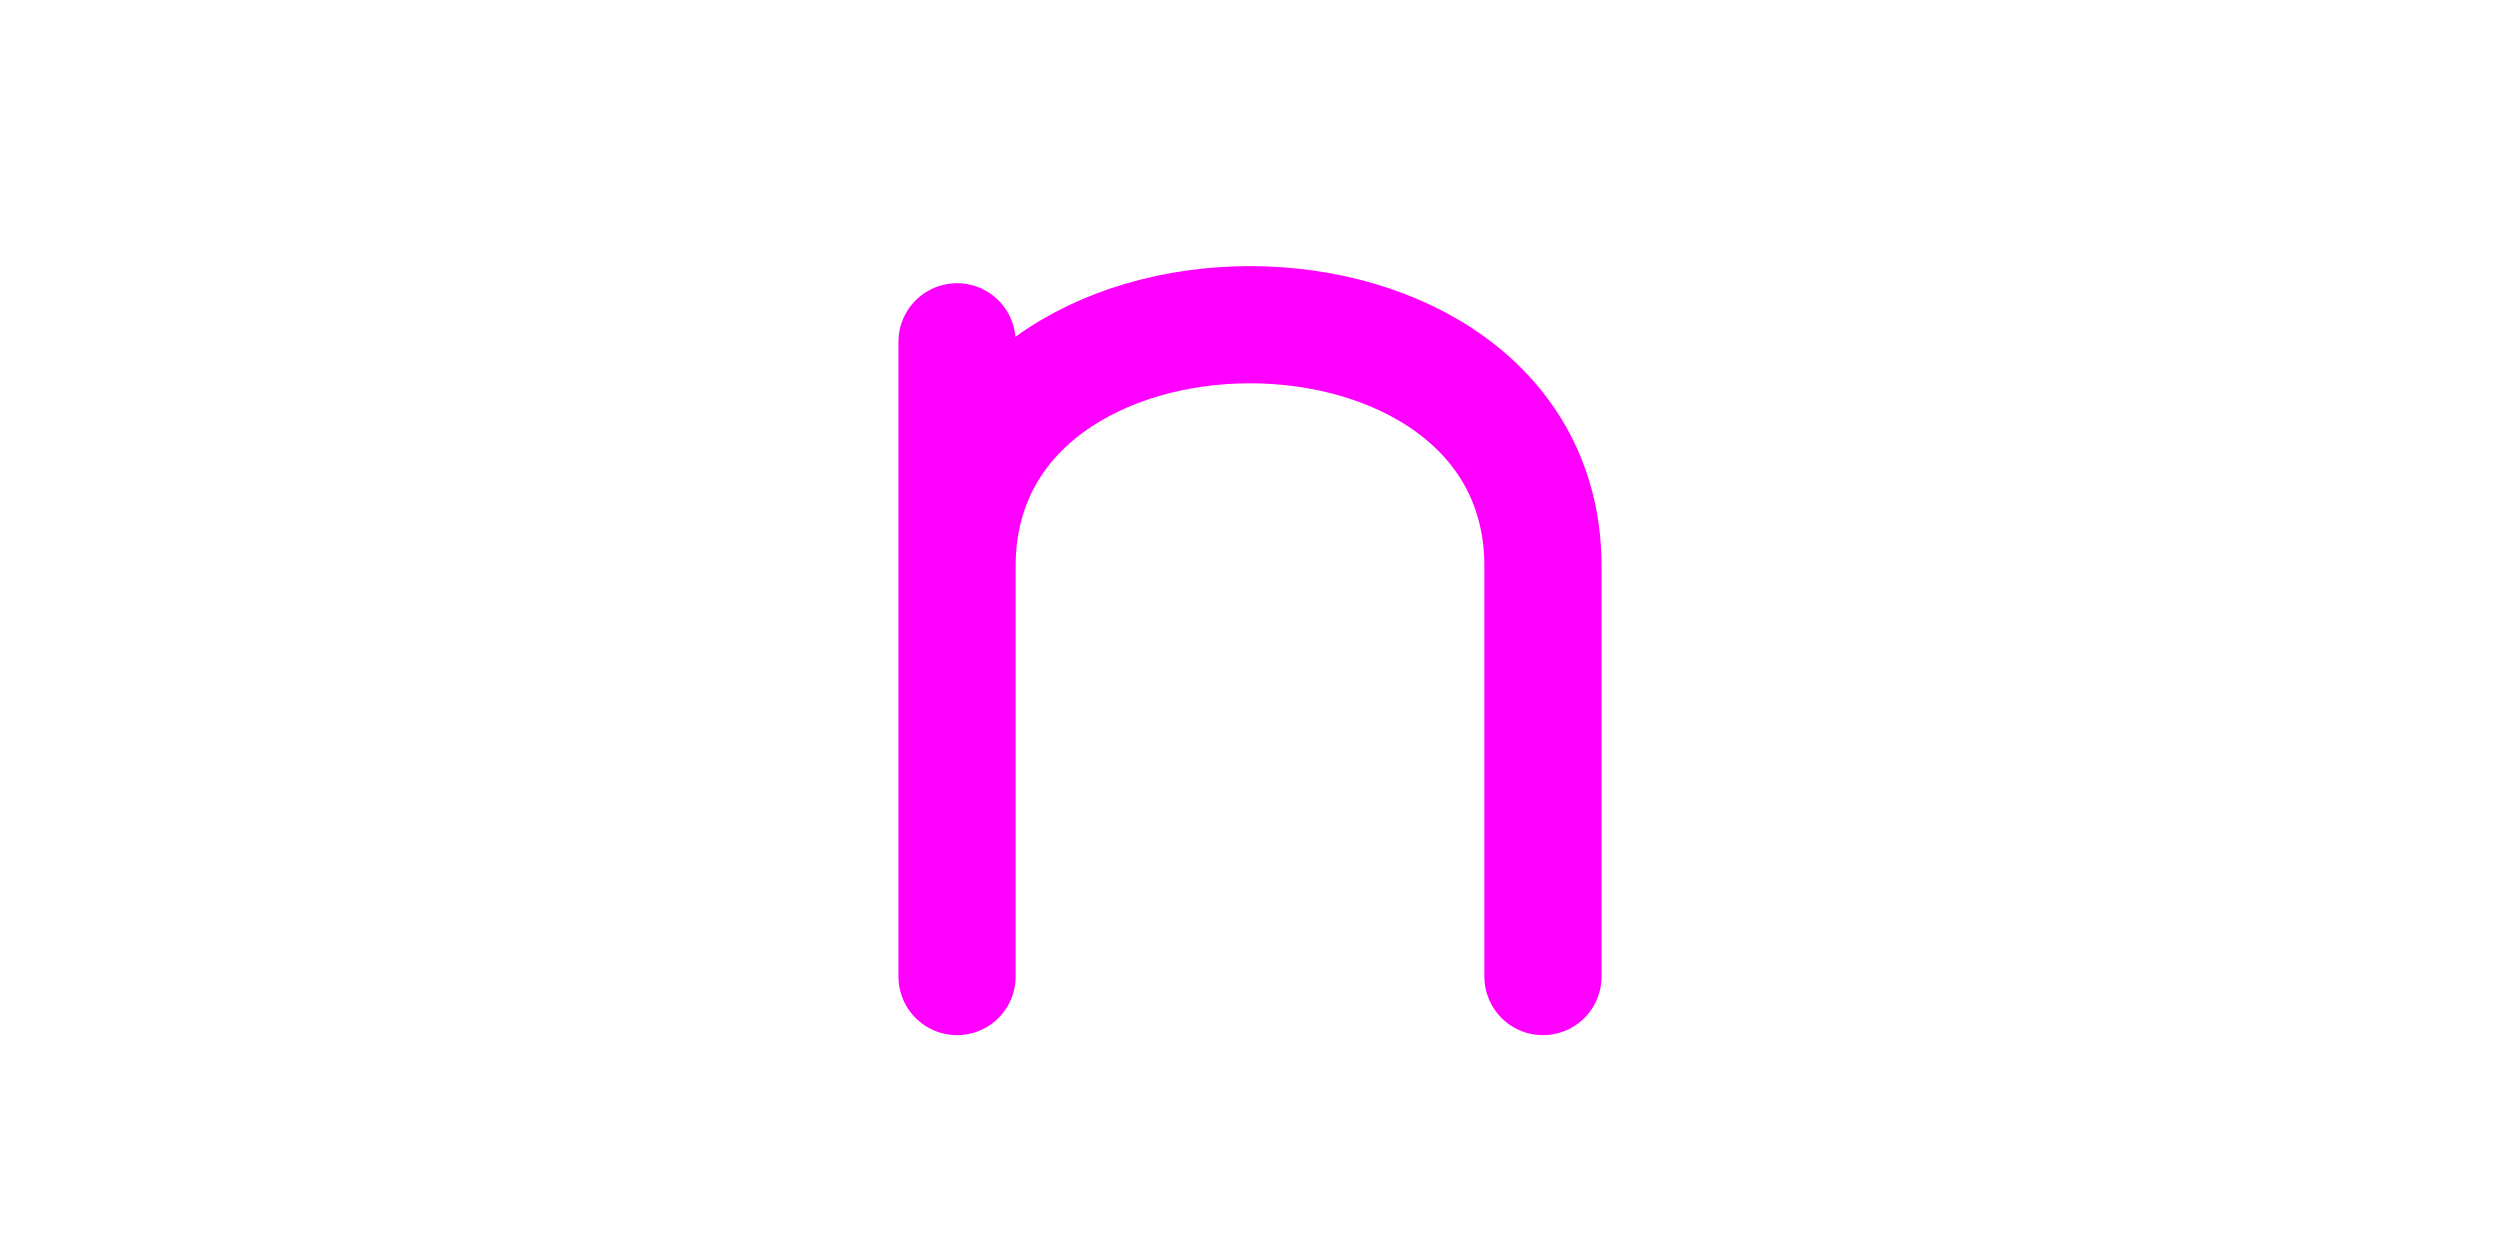
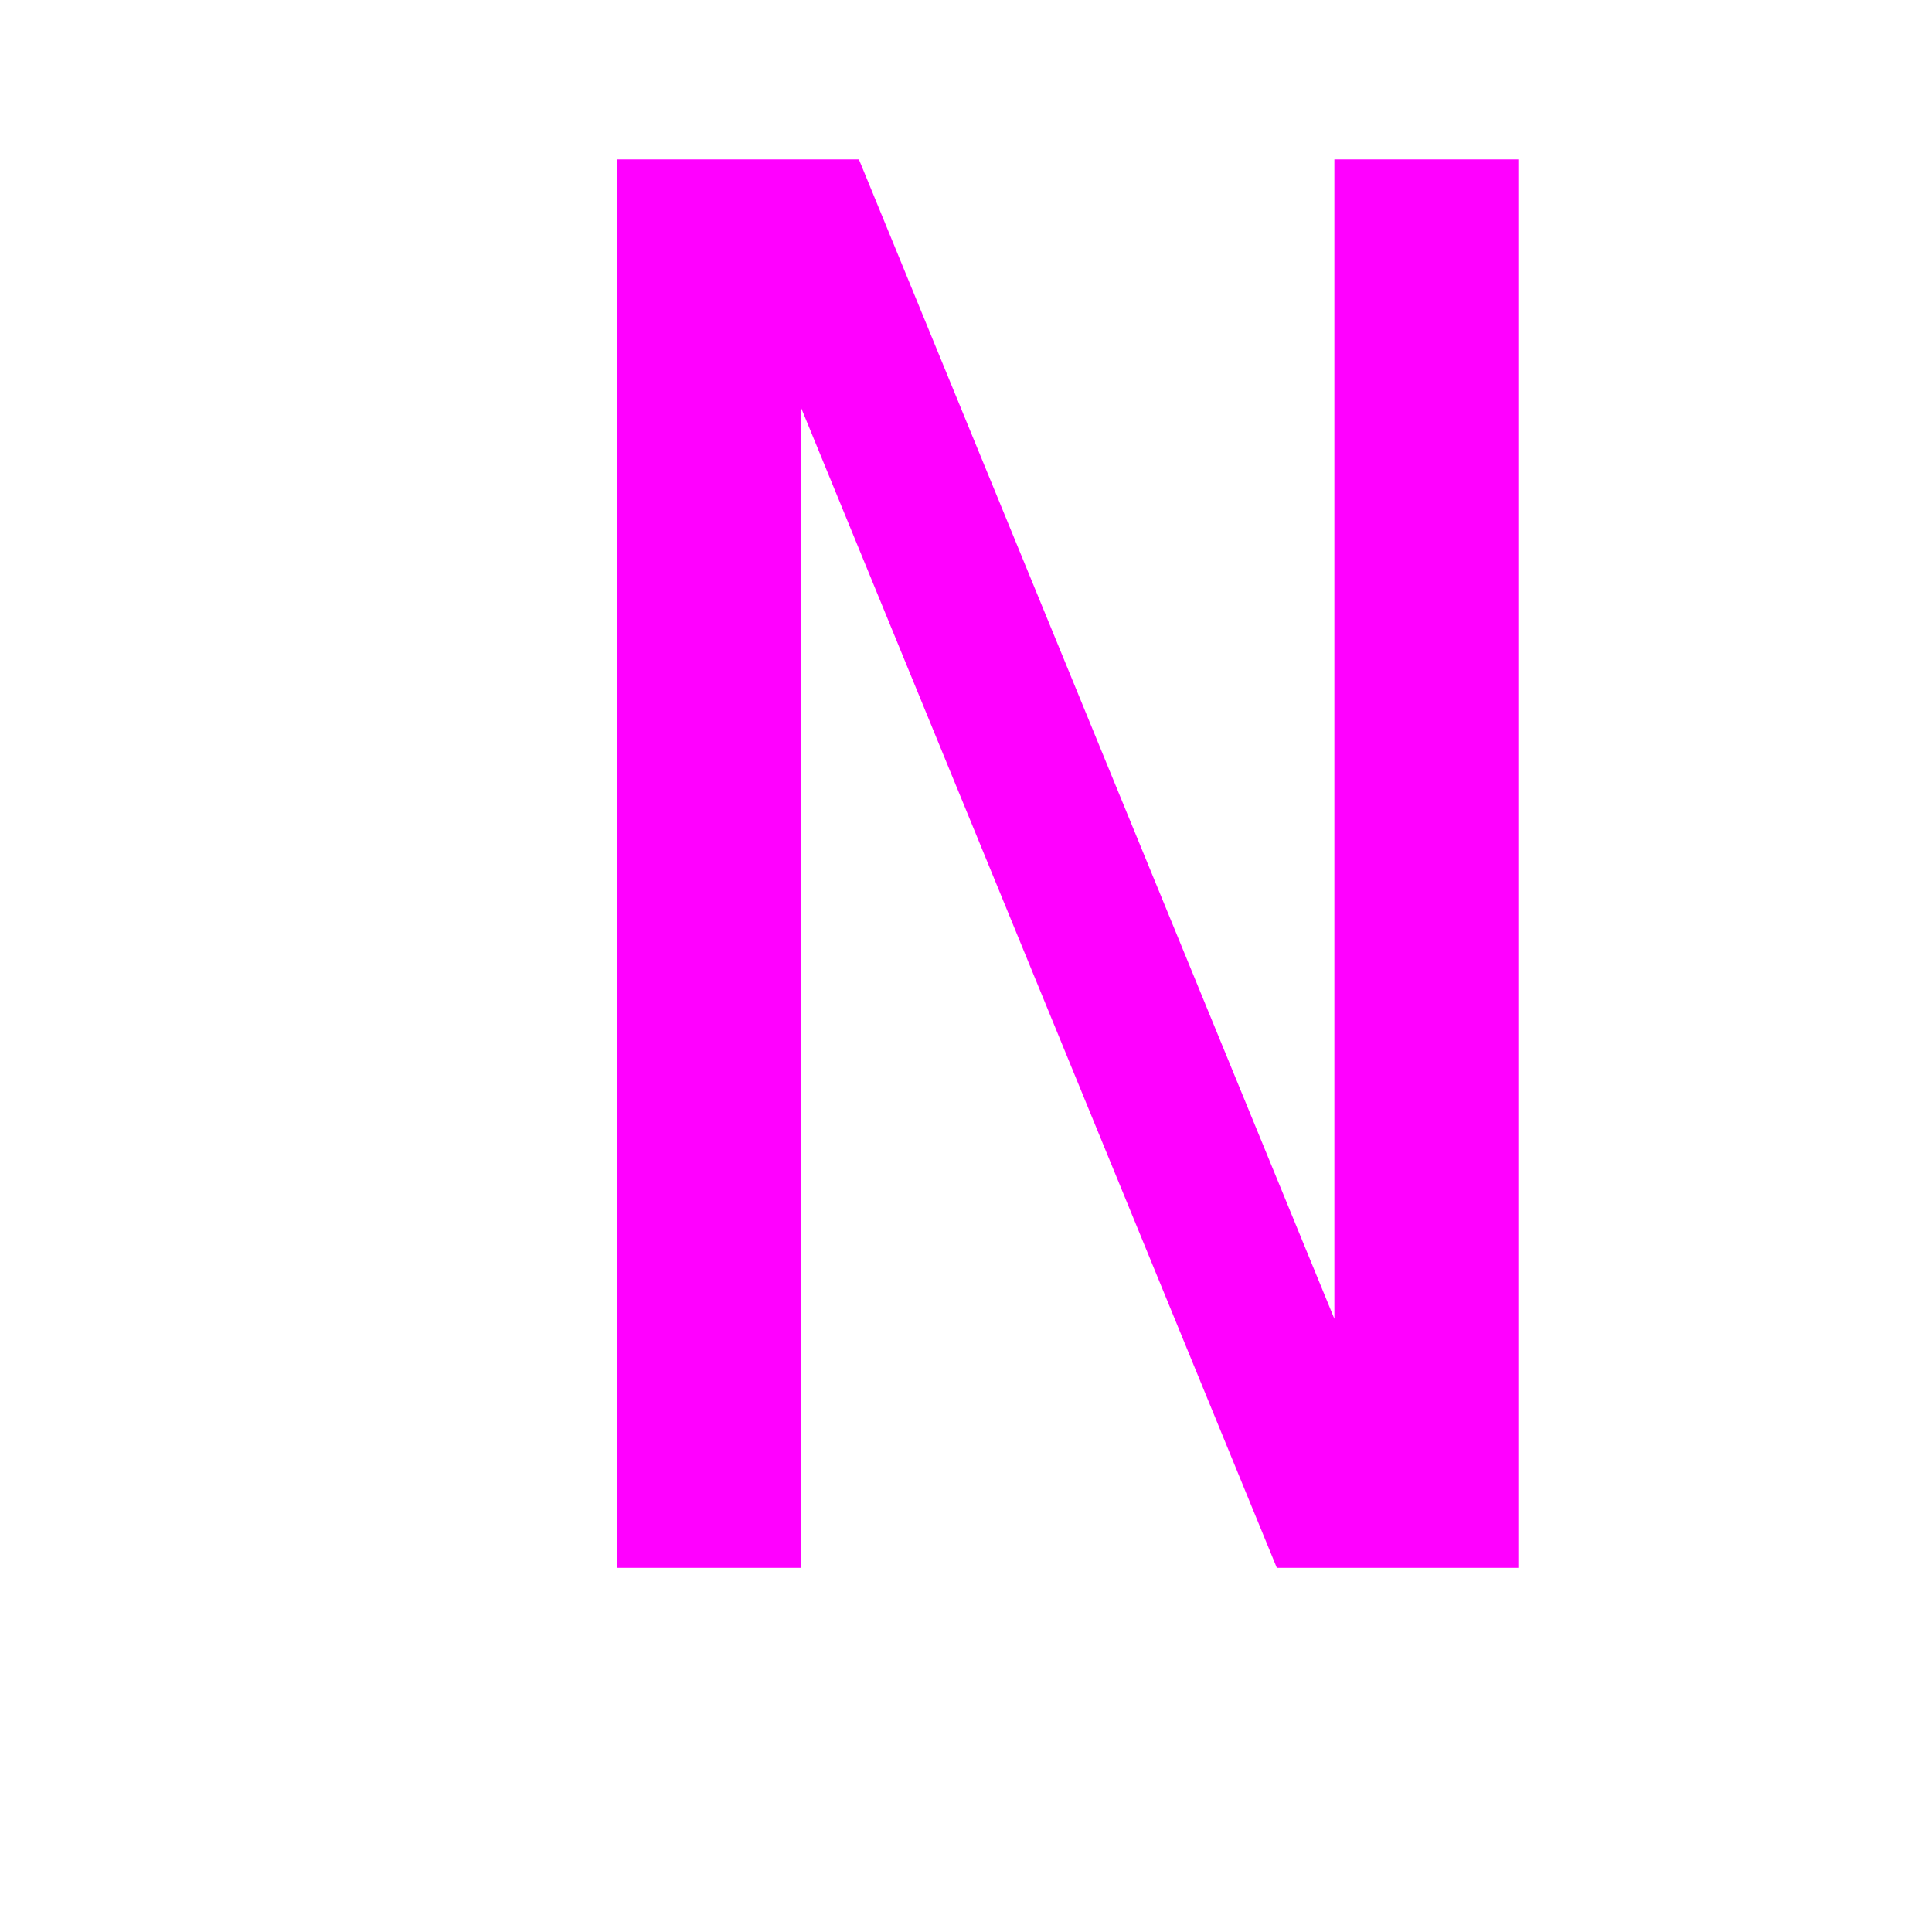
- <svg xmlns="http://www.w3.org/2000/svg" width="256" height="128" viewBox="0 0 256 128">
-   <path d="M0 100V35 M0 58C0 25 60 25 60 58V100" transform="translate(98 0)" fill="none" stroke="#ff00ff" stroke-width="12" stroke-linecap="round" stroke-linejoin="round" />
+ <svg xmlns="http://www.w3.org/2000/svg" width="32" height="32" viewBox="0 0 32 32" shape-rendering="crispEdges" version="1.1" id="svg7">
+   <defs id="defs7" />
+   <text xml:space="preserve" style="font-size:32px;line-height:normal;font-family:Inconsolata;-inkscape-font-specification:Inconsolata;text-decoration-color:#000000;writing-mode:lr-tb;direction:ltr;fill:#ff00ff;stroke-linejoin:bevel" x="8.053" y="25.969" id="text7">
+     <tspan id="tspan7" x="8.053" y="25.969">N</tspan>
+   </text>
</svg>
